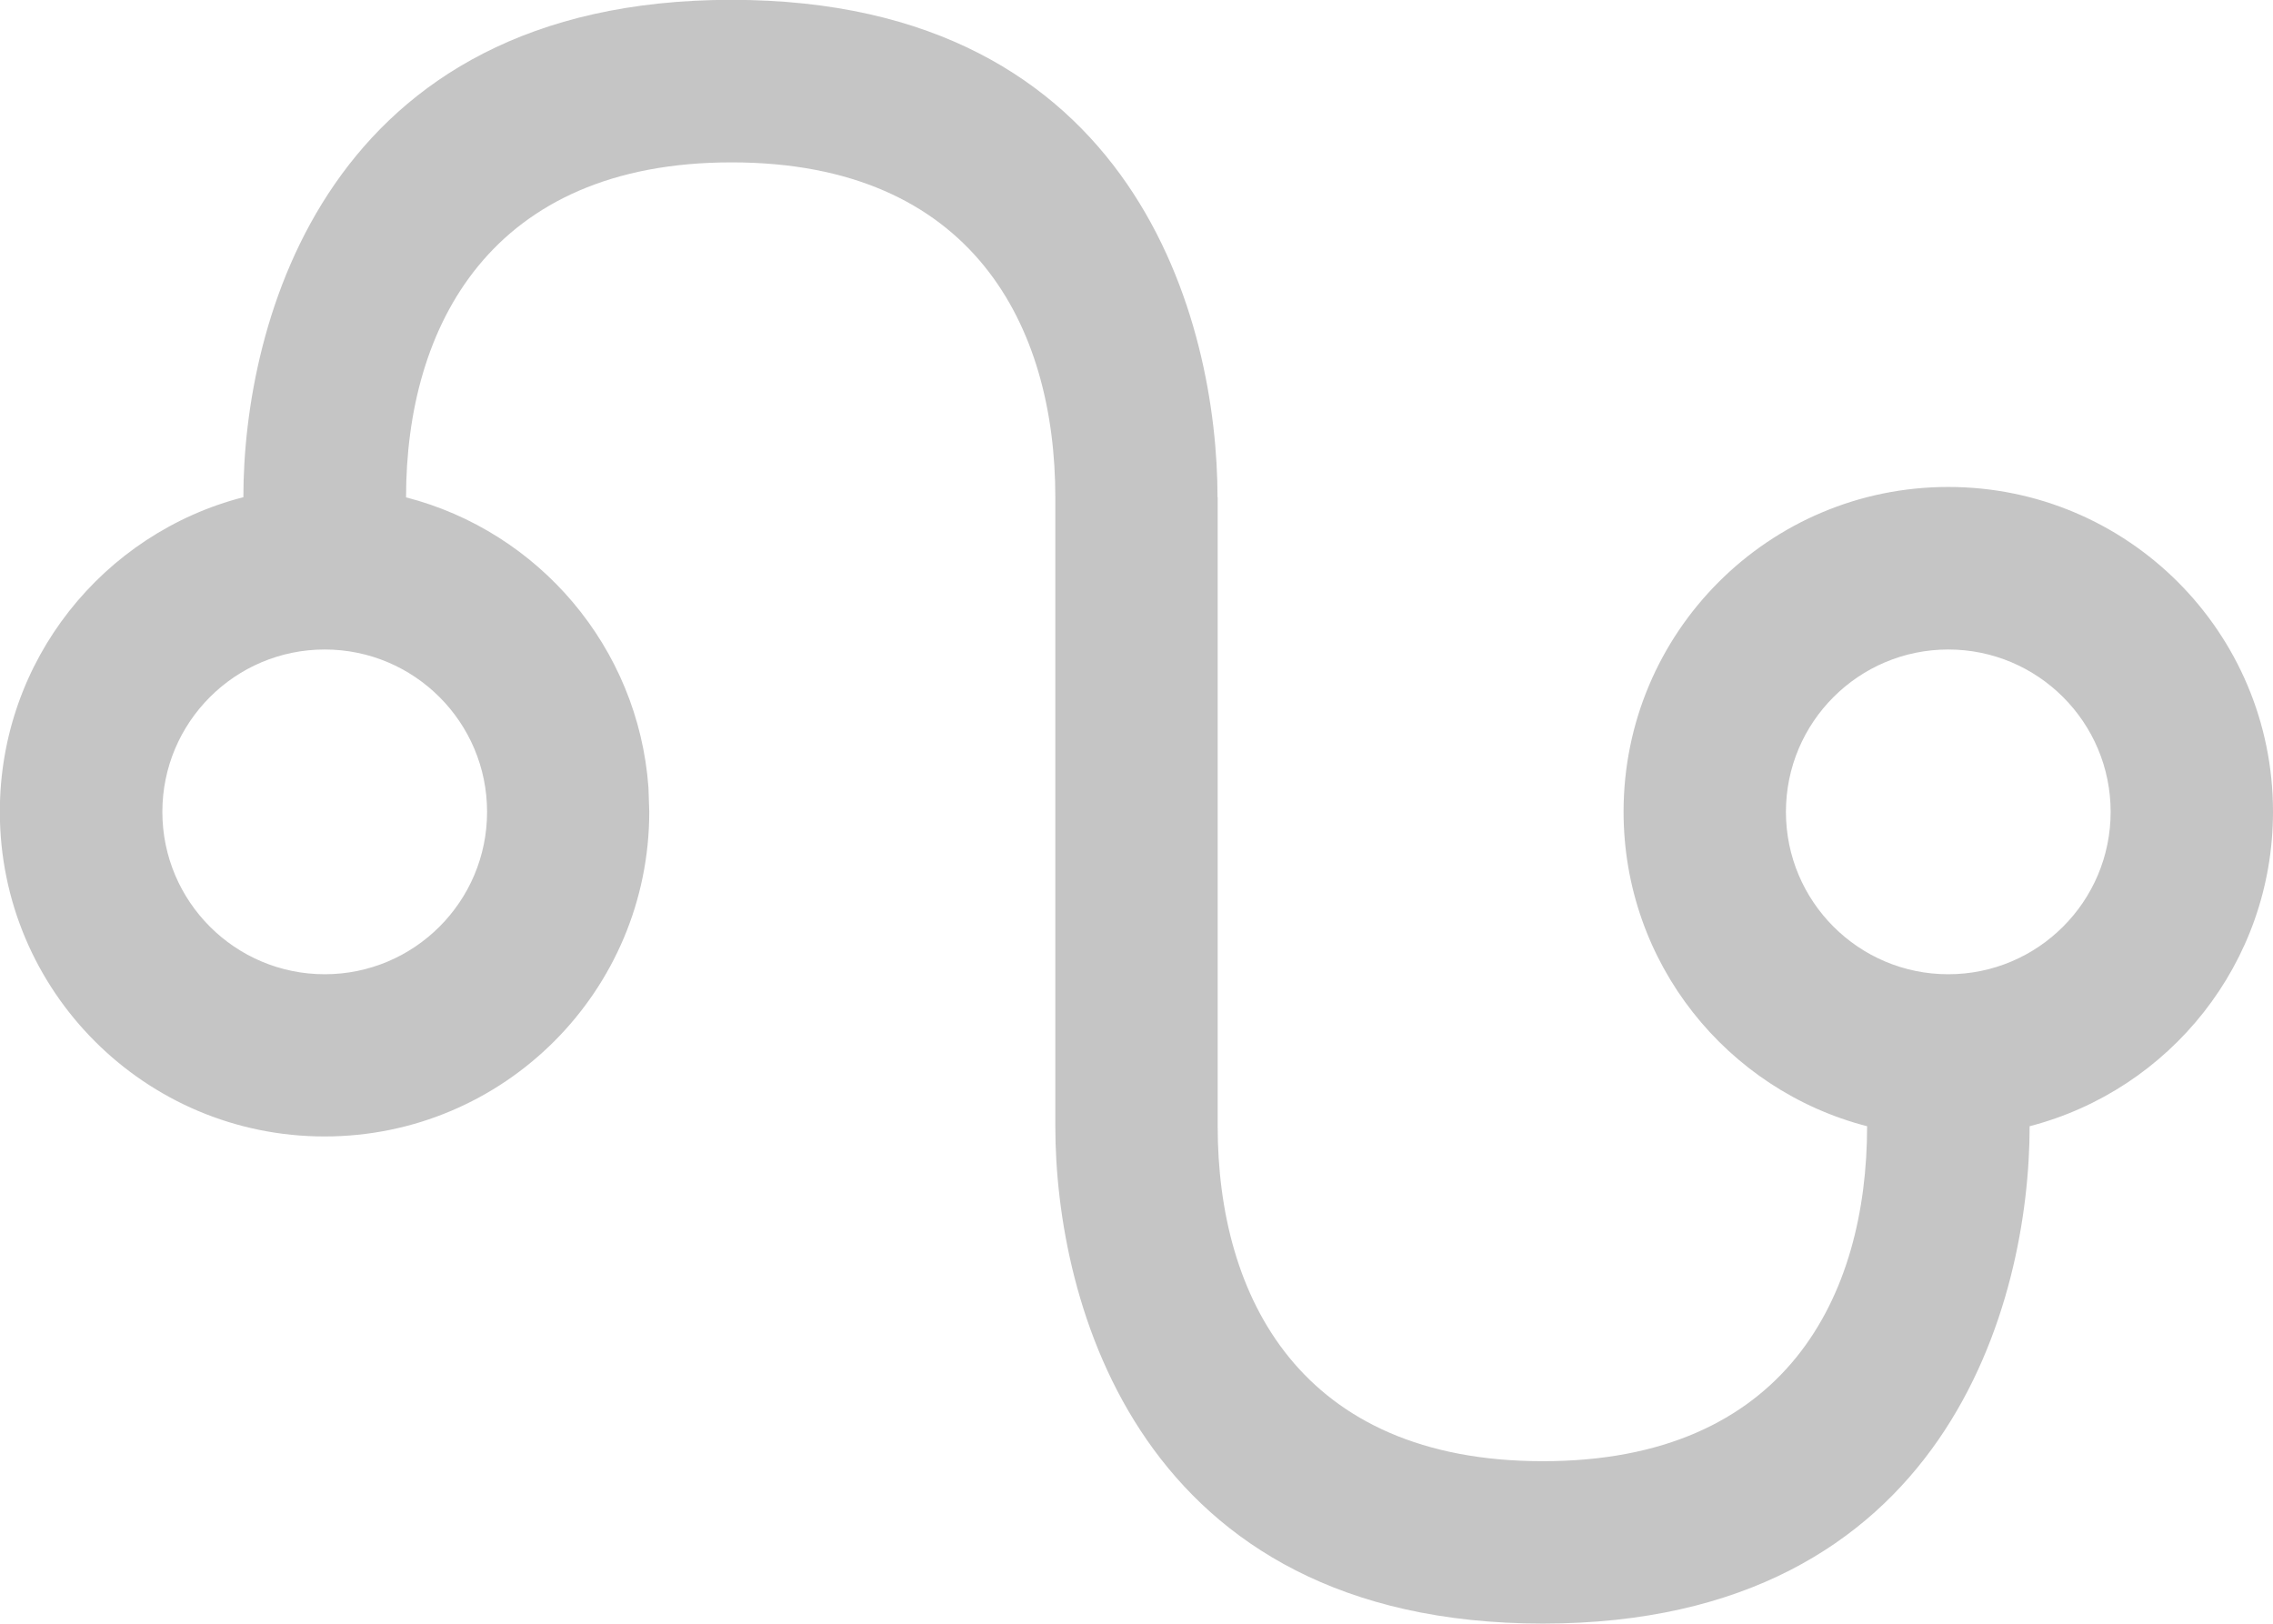
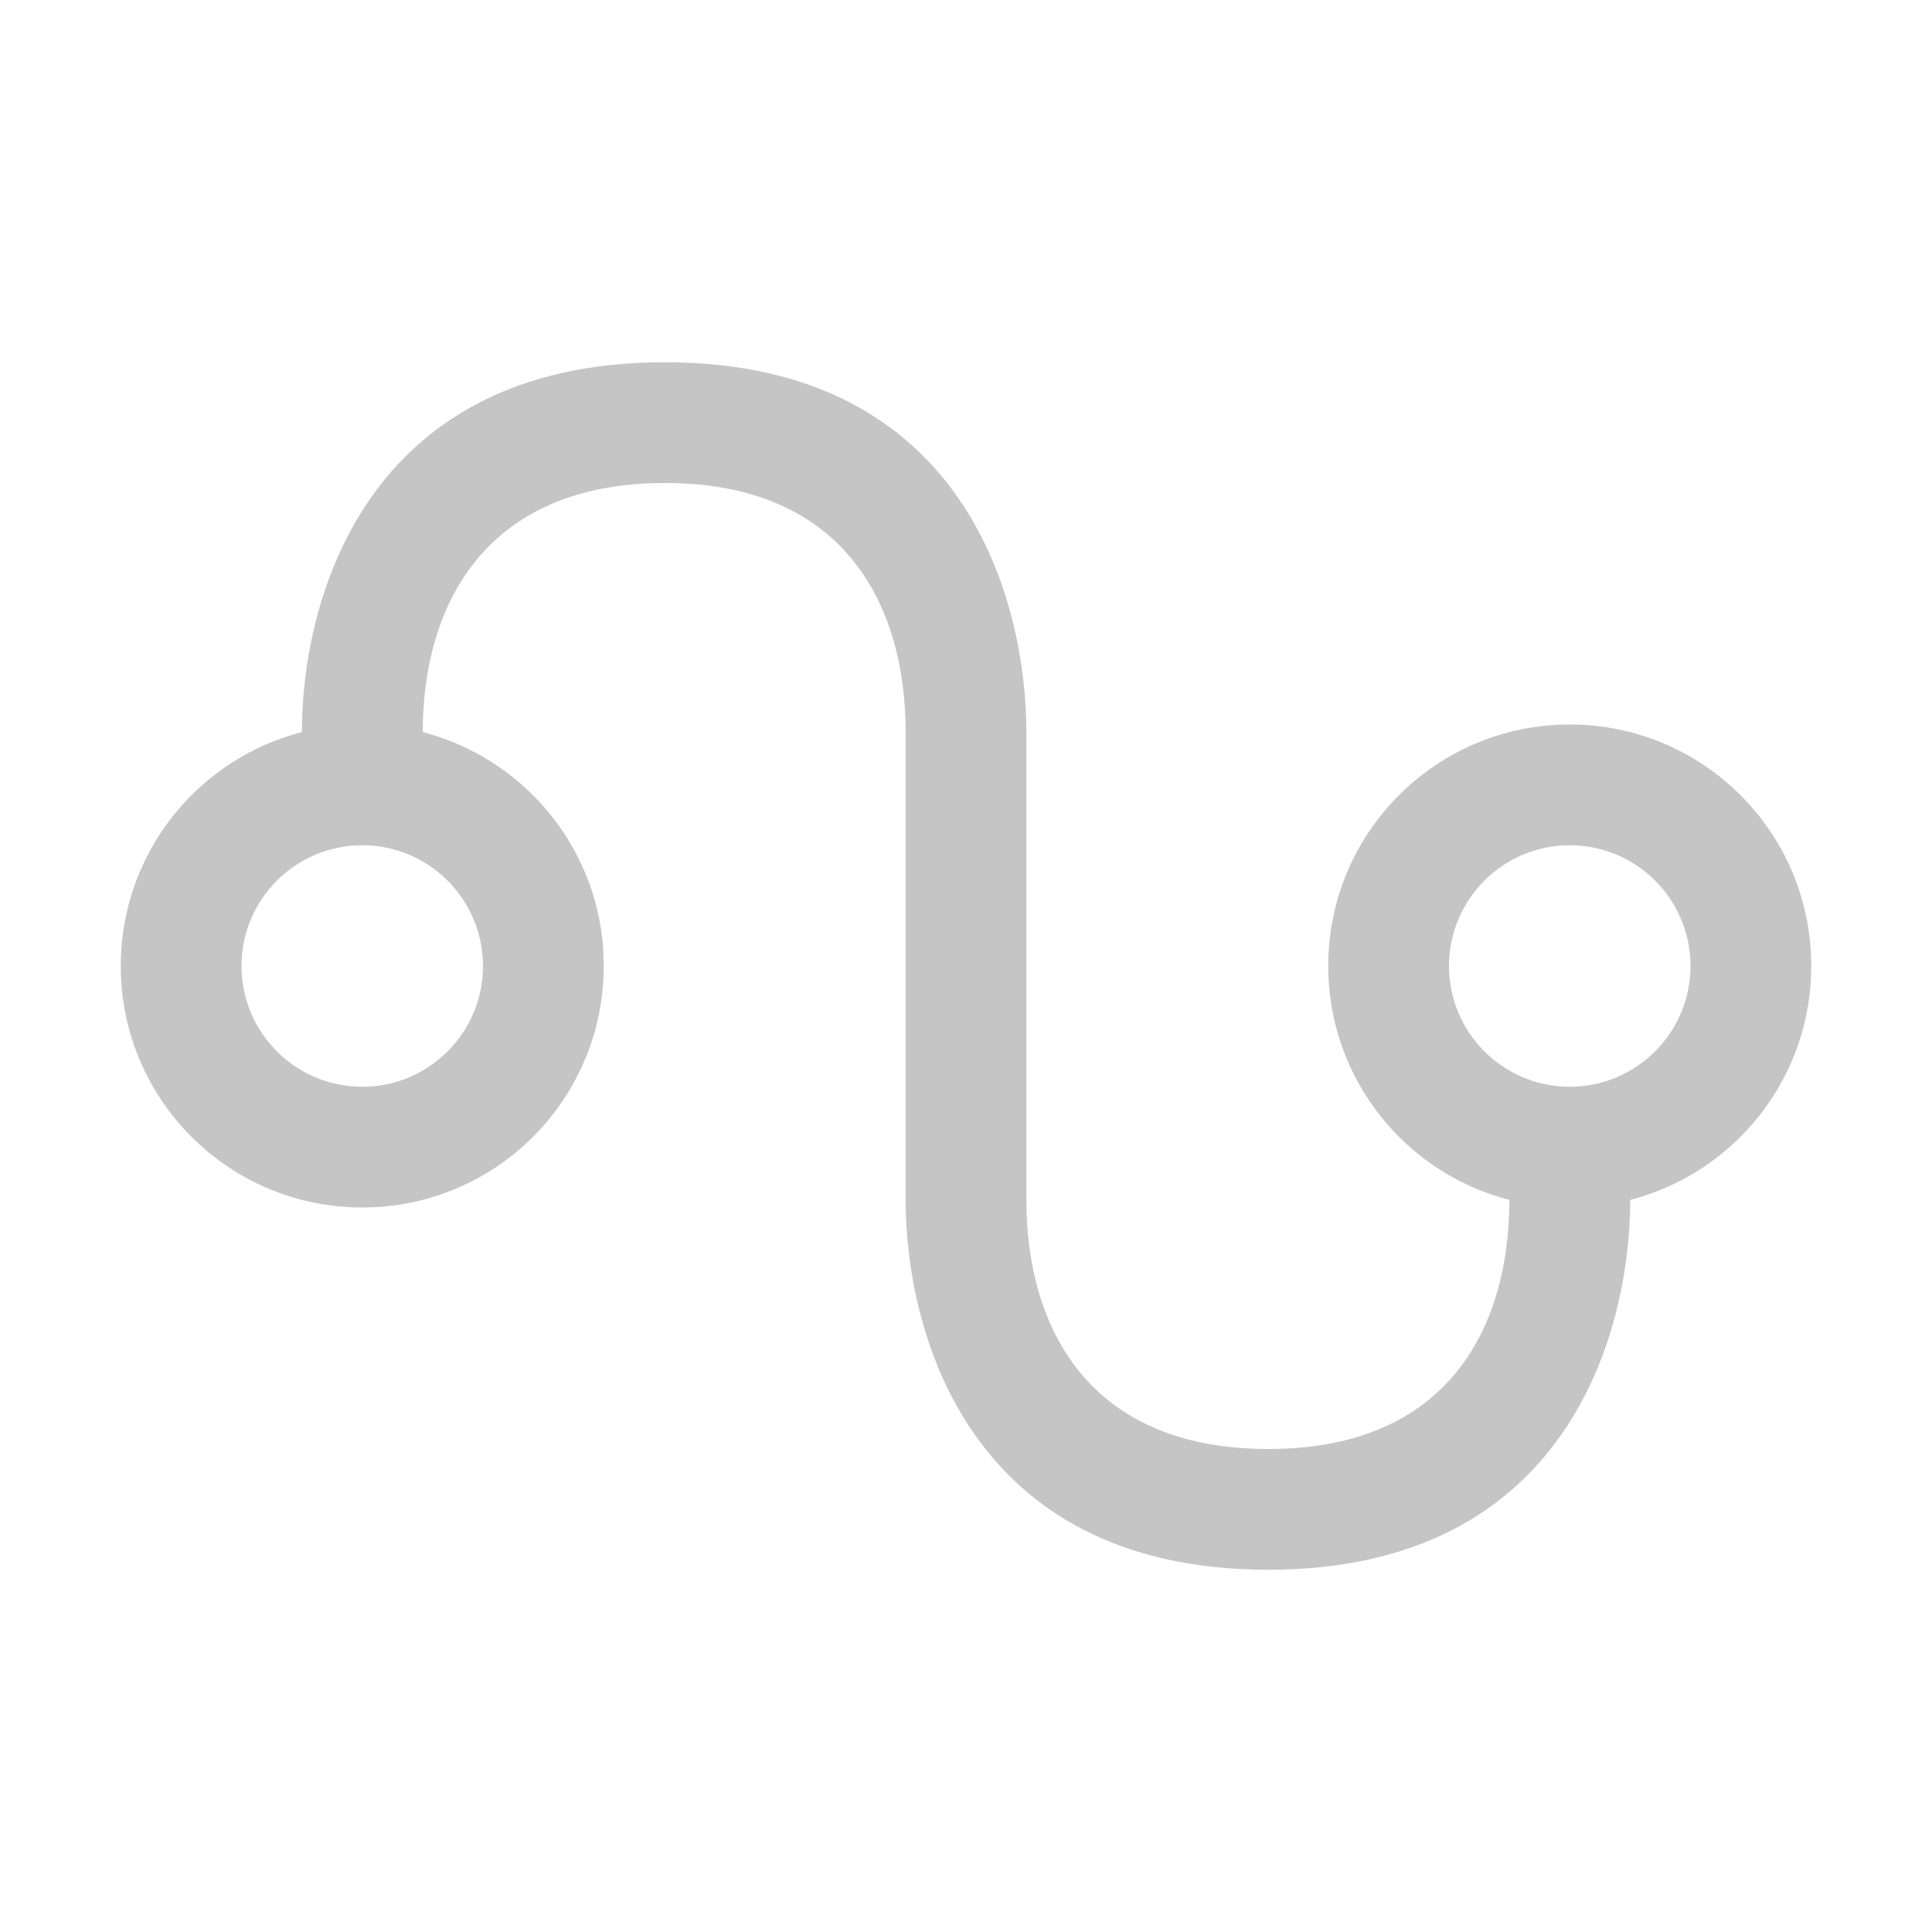
- <svg xmlns="http://www.w3.org/2000/svg" height="10" viewBox="0 0 14 10" width="14">
-   <path d="m147.5 47.063v3.873c0 1.046.506 2.063 2.003 2.063 1.497 0 1.997-1.015 1.997-2.063-.863-.222-1.5-1.005-1.5-1.937 0-1.105.895-2 2-2s2 .895 2 2c0 .932-.637 1.714-1.499 1.937 0 1.068-.501 3.063-2.998 3.063-2.497 0-3.003-1.99-3.003-3.063 0-.643 0-3.443 0-3.873 0-1.054-.508-2.063-1.994-2.063s-2.005 1.012-2.005 2.063c.816.21 1.43.922 1.493 1.787l.005.149c0 1.105-.895 2-2 2s-2-.895-2-2c0-.932.637-1.715 1.5-1.937 0-1.06.5-3.063 3.006-3.063 2.506 0 2.994 2.003 2.994 3.063zm-5.5.937c-.552 0-1 .448-1 1s.448 1 1 1 1-.448 1-1-.448-1-1-1zm10 0c-.552 0-1 .448-1 1s.448 1 1 1 1-.448 1-1-.448-1-1-1z" fill="#c5c5c5" fill-rule="evenodd" transform="translate(-140 -44)" />
+ <svg xmlns="http://www.w3.org/2000/svg" width="16px" height="16px" viewBox="0 0 16 16" version="1.1">
+   <g stroke="none" stroke-width="1" fill="none" fill-rule="evenodd">
+     <path d="M8.5,6.063 C8.5,6.698 8.5,9.04 8.5,9.937 C8.5,10.983 9.006,12 10.503,12 C12,12 12.5,10.985 12.5,9.937 C11.637,9.715 11,8.932 11,8 C11,6.895 11.895,6 13,6 C14.105,6 15,6.895 15,8 C15,8.932 14.363,9.714 13.501,9.937 C13.501,11.005 13,13 10.503,13 C8.007,13 7.5,11.01 7.5,9.937 C7.5,9.294 7.5,6.494 7.5,6.063 C7.5,5.01 6.992,4 5.506,4 C4.019,4 3.501,5.012 3.501,6.063 C4.317,6.274 4.931,6.986 4.995,7.851 L5,8 C5,9.105 4.105,10 3,10 C1.895,10 1,9.105 1,8 C1,7.068 1.637,6.285 2.5,6.063 C2.5,5.003 3,3 5.506,3 C8.011,3 8.5,5.003 8.5,6.063 Z M3,7 C2.448,7 2,7.448 2,8 C2,8.552 2.448,9 3,9 C3.552,9 4,8.552 4,8 C4,7.448 3.552,7 3,7 Z M13,7 C12.448,7 12,7.448 12,8 C12,8.552 12.448,9 13,9 C13.552,9 14,8.552 14,8 C14,7.448 13.552,7 13,7 Z" fill="#C5C5C5" />
+   </g>
</svg>
